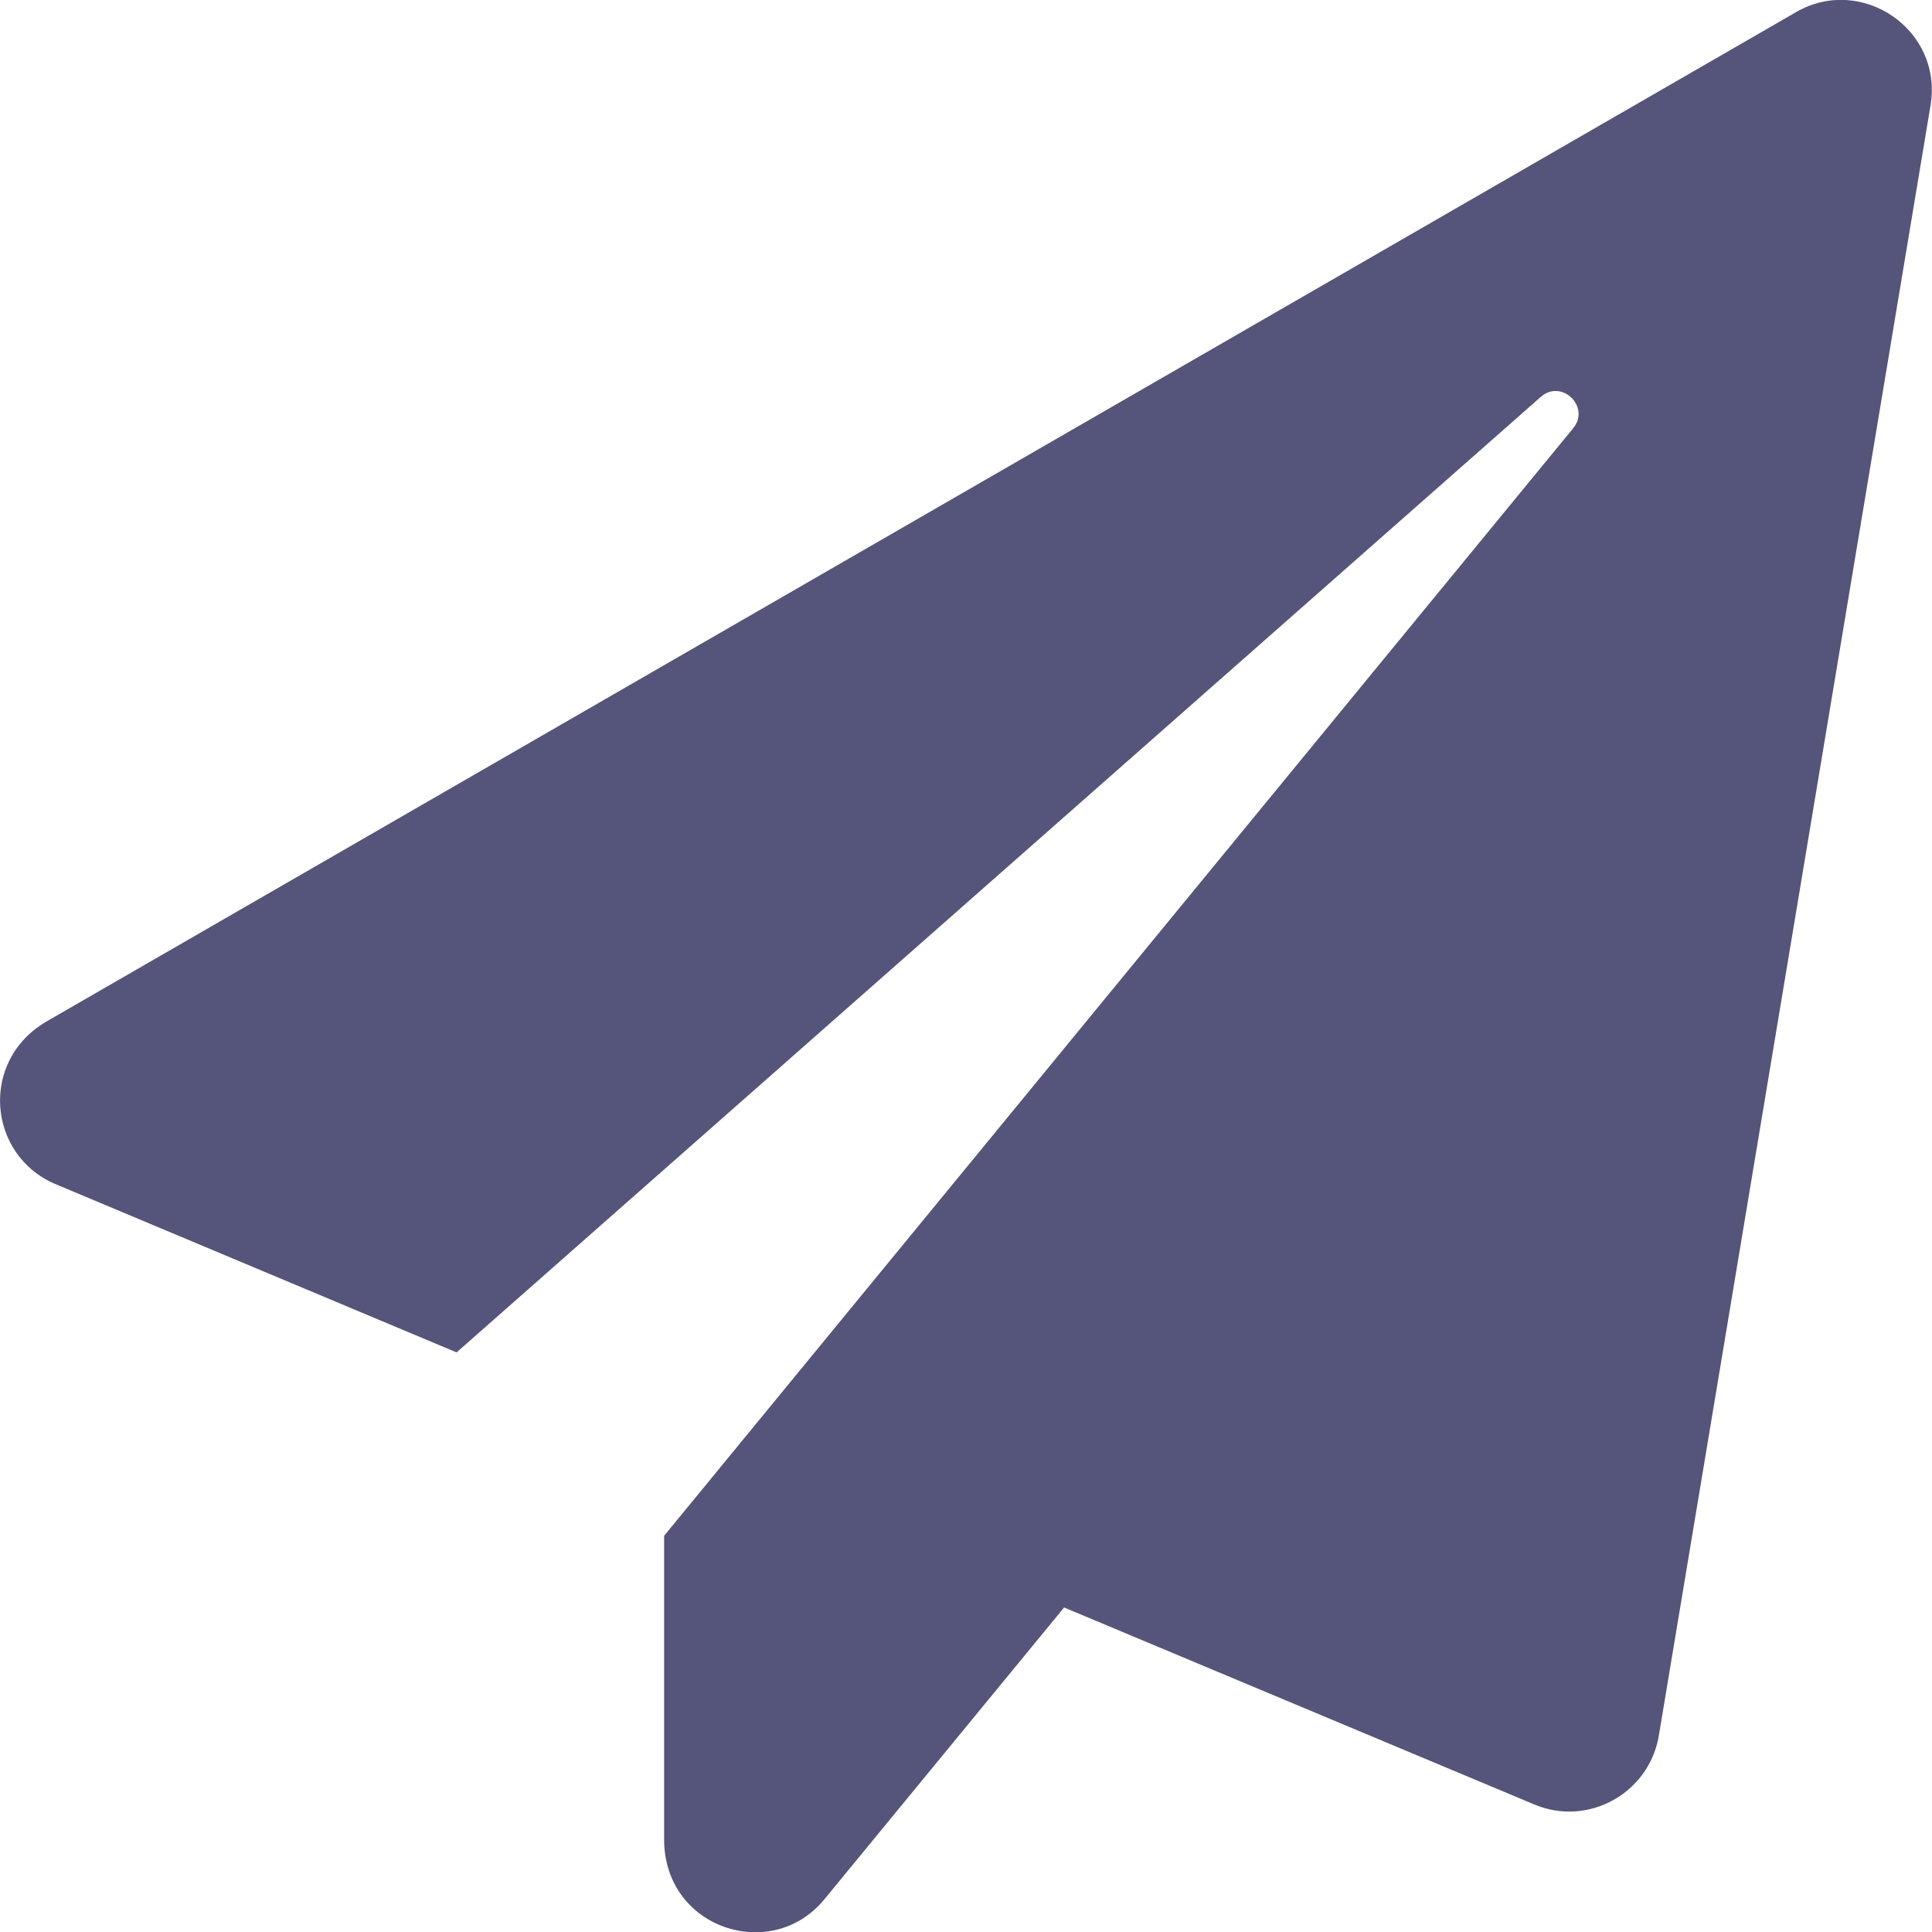
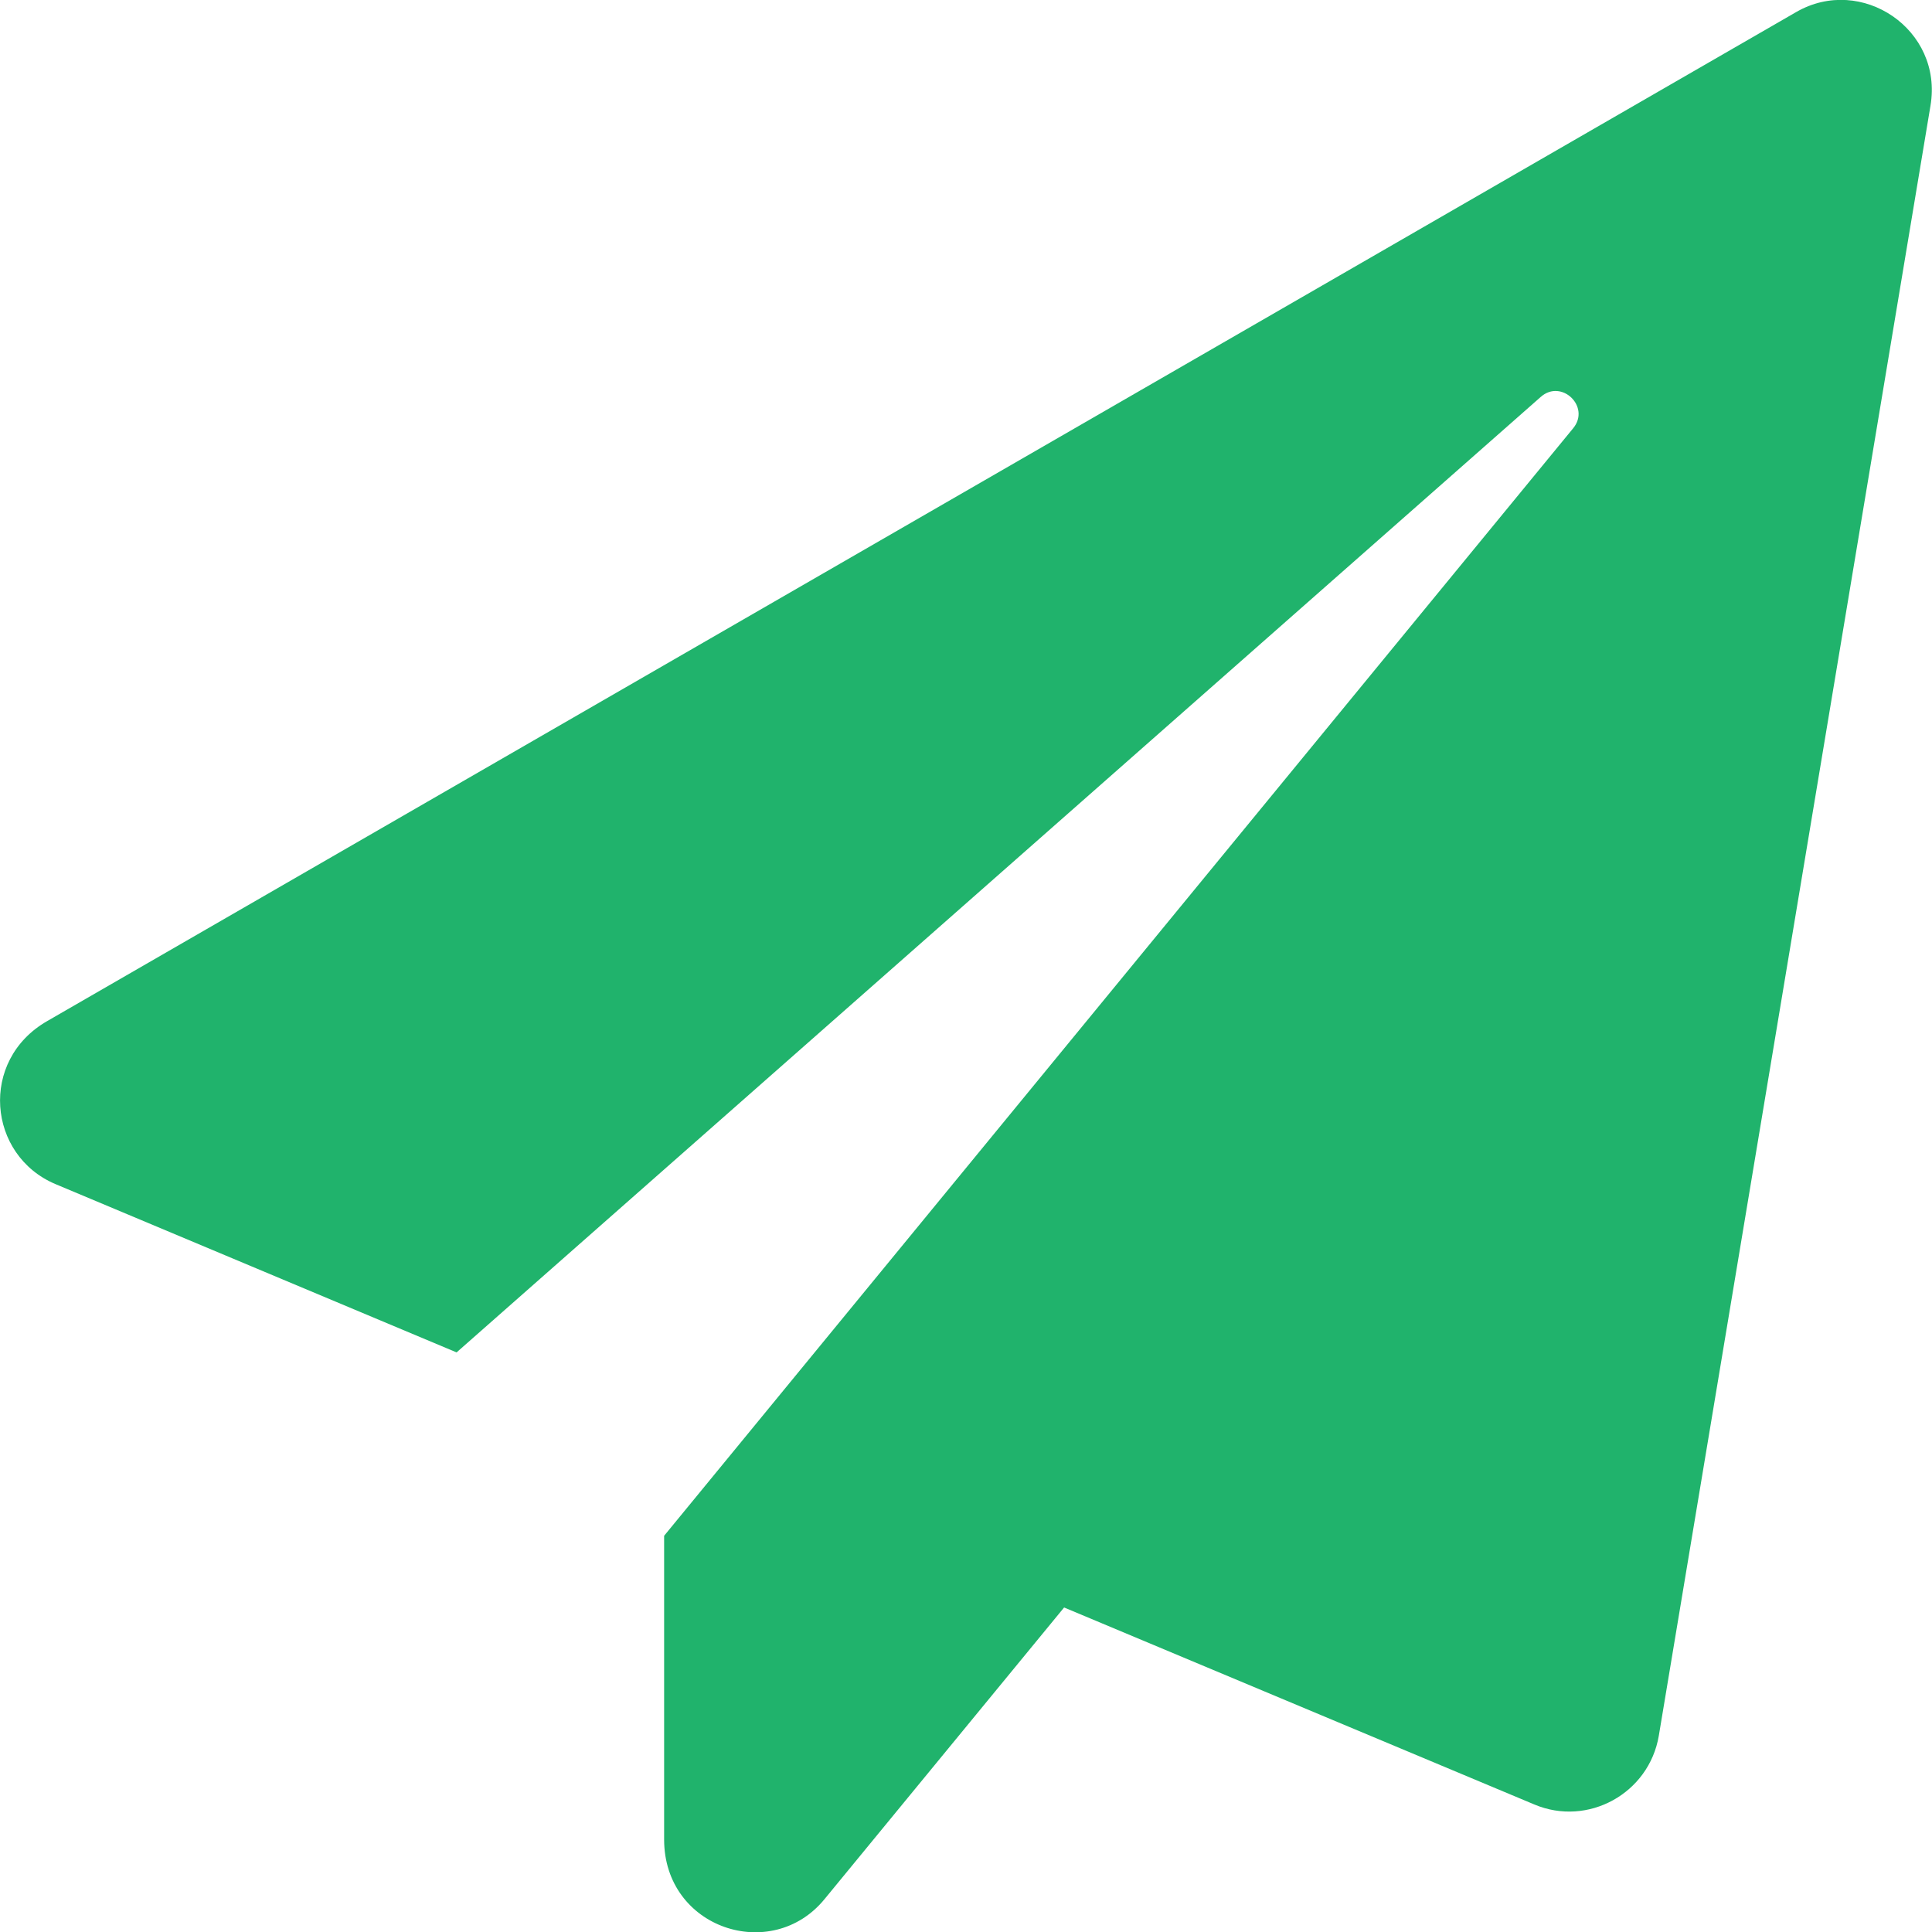
<svg xmlns="http://www.w3.org/2000/svg" aria-hidden="true" focusable="false" data-prefix="fas" data-icon="paper-plane" class="svg-inline--fa fa-paper-plane fa-w-16" role="img" viewBox="0 0 512 512">
-   <path fill="#55547A" d="M476 3.2L12.5 270.6c-18.1 10.4-15.8 35.6 2.2 43.2L121 358.4l287.3-253.2c5.5-4.9 13.3 2.6 8.6 8.3L176 407v80.5c0 23.6 28.5 32.9 42.5 15.8L282 426l124.6 52.2c14.2 6 30.4-2.9 33-18.2l72-432C515 7.8 493.3-6.8 476 3.2z">
+   <path fill="#20b36c" d="M476 3.2L12.5 270.6c-18.1 10.4-15.8 35.6 2.2 43.2L121 358.4l287.3-253.2c5.5-4.9 13.3 2.6 8.6 8.3L176 407v80.5c0 23.6 28.5 32.9 42.5 15.8L282 426l124.6 52.2c14.2 6 30.4-2.9 33-18.2l72-432C515 7.8 493.3-6.8 476 3.2z">
    </path>
</svg>
